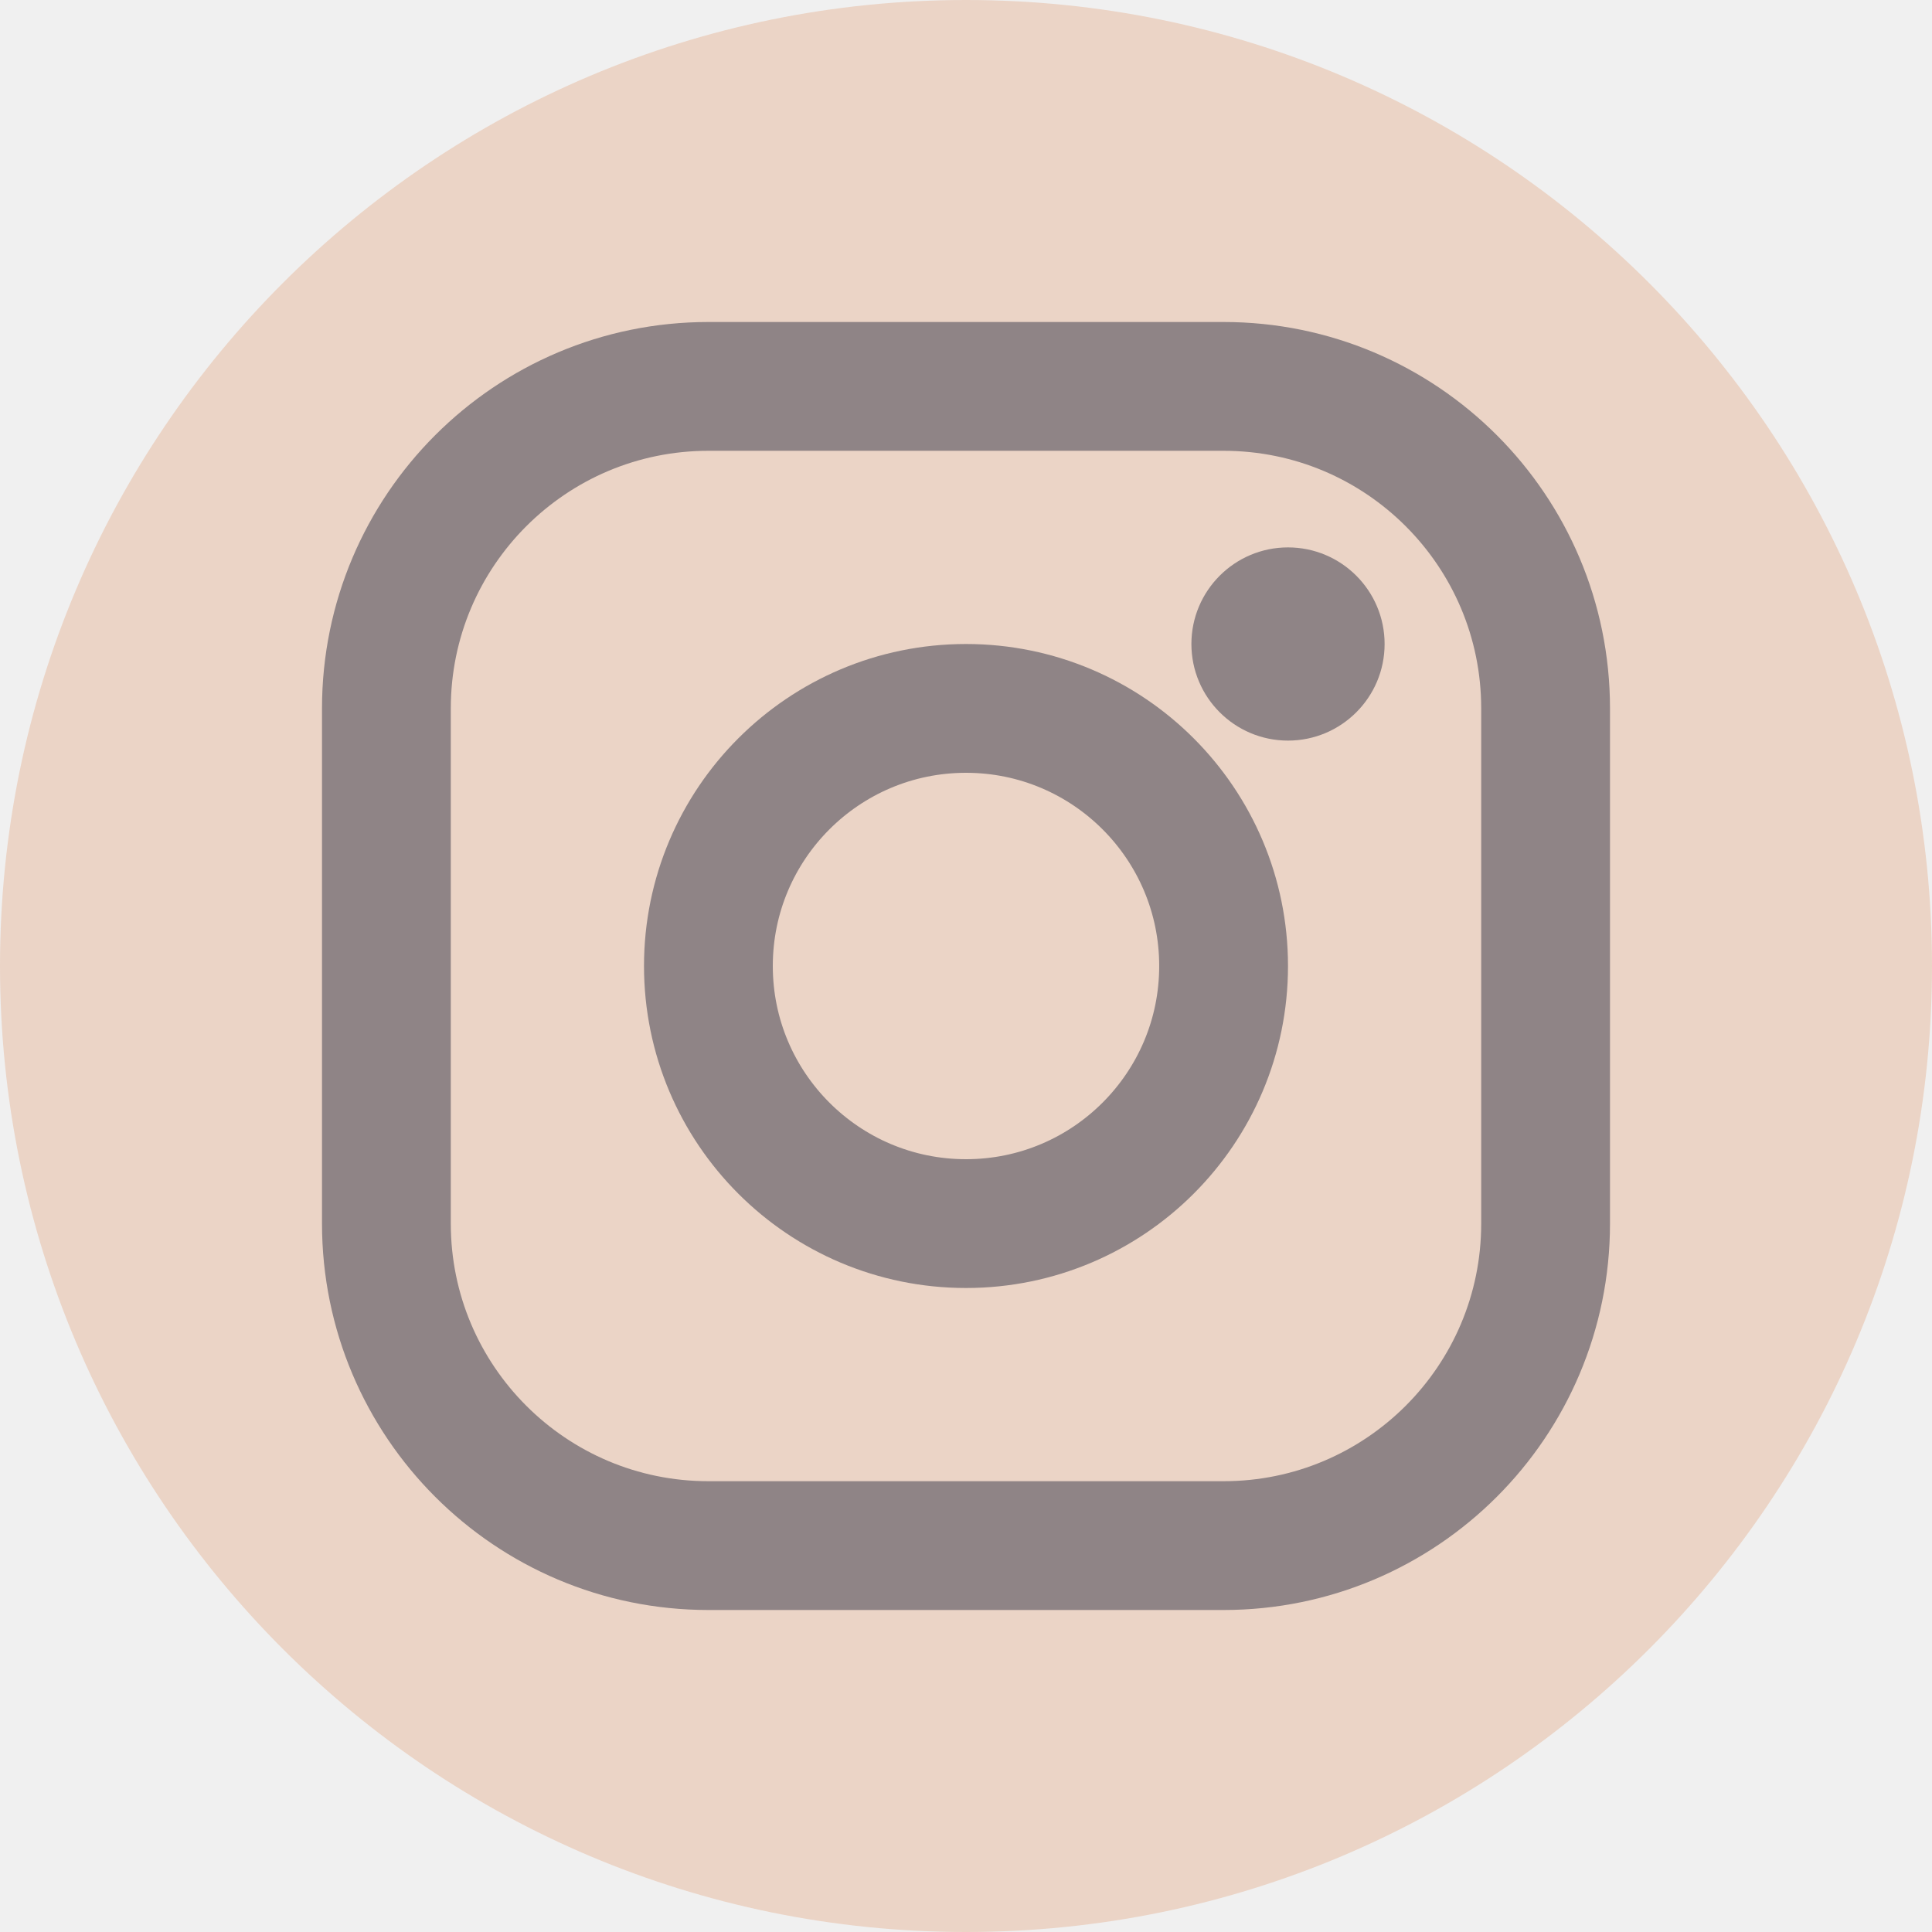
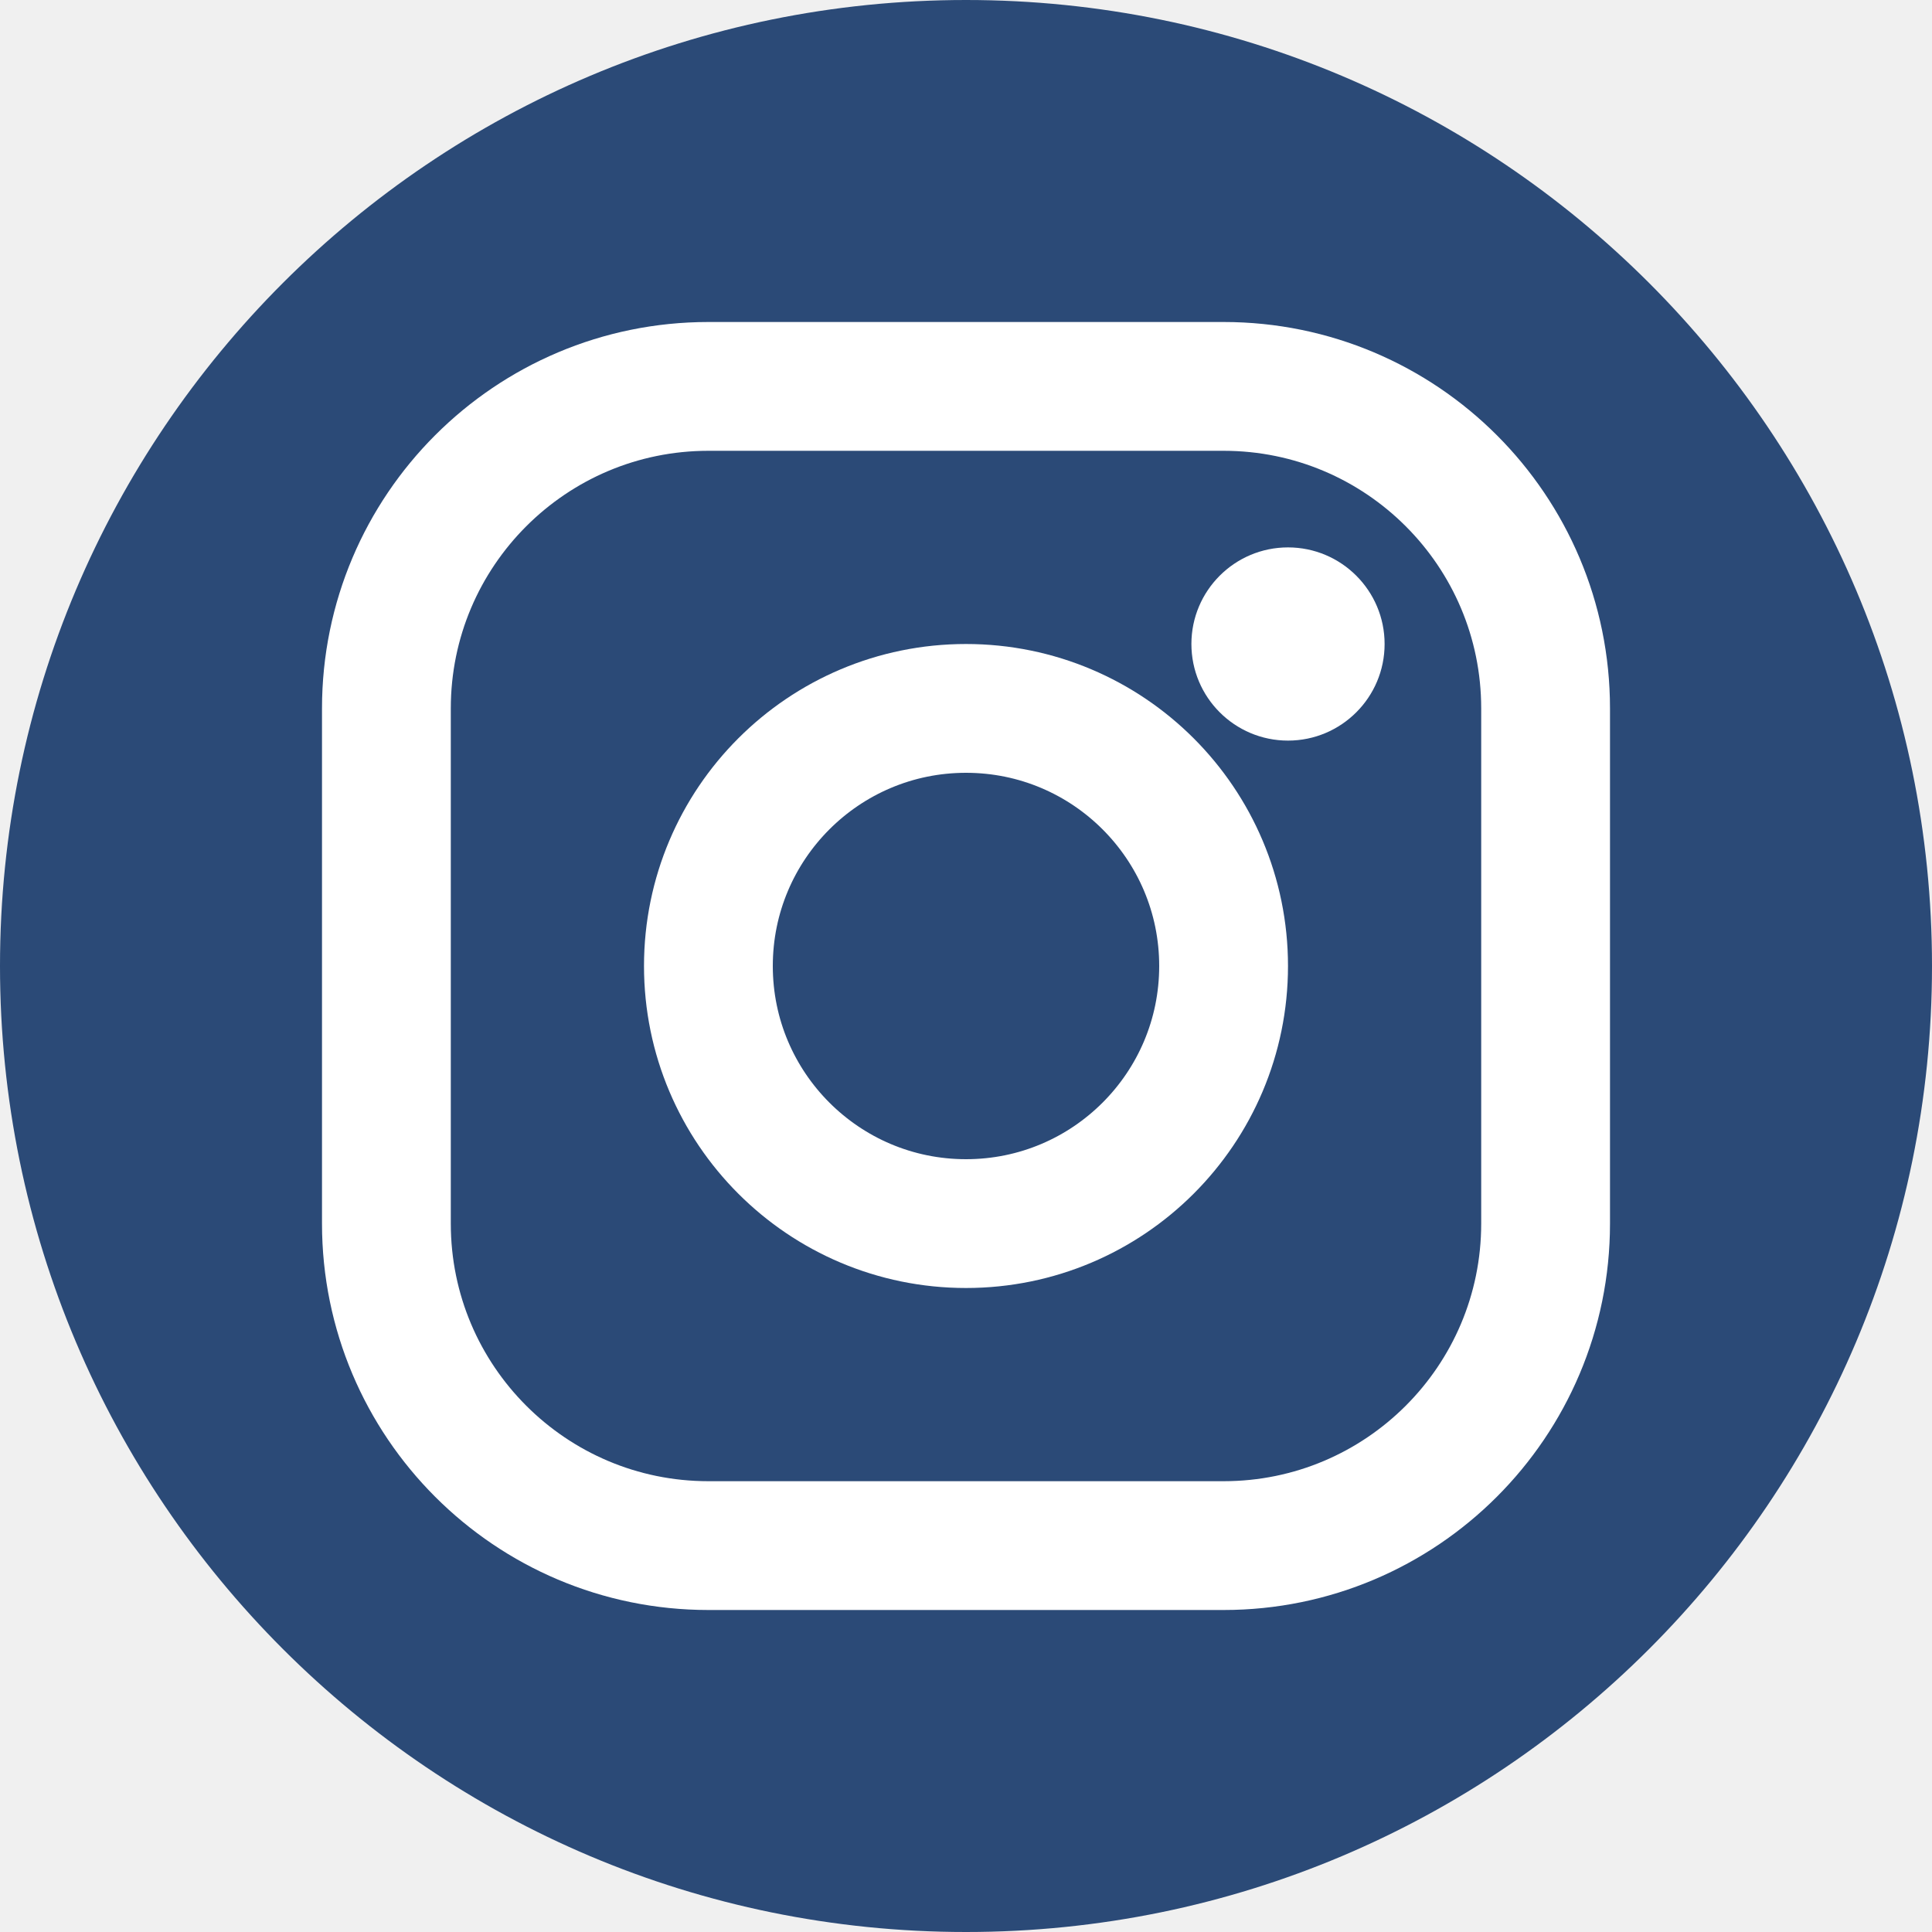
<svg xmlns="http://www.w3.org/2000/svg" width="30" height="30" viewBox="0 0 30 30" fill="none">
-   <circle cx="15" cy="15" r="15" fill="#EBD4C6" />
-   <path d="M15 6H11C8.239 6 6 8.239 6 11V19C6 21.761 8.239 24 11 24H19C21.761 24 24 21.761 24 19V11C24 8.239 21.761 6 19 6H15Z" stroke="#8F8486" stroke-width="2" stroke-linecap="round" stroke-linejoin="round" />
-   <path d="M15 11C17.209 11 19 12.791 19 15C19 17.209 17.209 19 15 19C12.791 19 11 17.209 11 15C11 12.791 12.791 11 15 11Z" stroke="#8F8486" stroke-width="2" stroke-linecap="round" stroke-linejoin="round" />
-   <path d="M20 11.5C20.828 11.5 21.5 10.828 21.5 10C21.5 9.172 20.828 8.5 20 8.5C19.172 8.5 18.5 9.172 18.5 10C18.5 10.828 19.172 11.5 20 11.5Z" fill="#8F8486" />
+   <circle cx="15" cy="15" r="15" fill="#2b4a77" />
+   <path d="M15 6H11C8.239 6 6 8.239 6 11V19C6 21.761 8.239 24 11 24H19C21.761 24 24 21.761 24 19V11C24 8.239 21.761 6 19 6H15Z" stroke="#ffffff" stroke-width="2" stroke-linecap="round" stroke-linejoin="round" />
+   <path d="M15 11C17.209 11 19 12.791 19 15C19 17.209 17.209 19 15 19C12.791 19 11 17.209 11 15C11 12.791 12.791 11 15 11Z" stroke="#ffffff" stroke-width="2" stroke-linecap="round" stroke-linejoin="round" />
+   <path d="M20 11.5C20.828 11.5 21.5 10.828 21.5 10C21.5 9.172 20.828 8.5 20 8.5C19.172 8.5 18.5 9.172 18.5 10C18.5 10.828 19.172 11.5 20 11.5Z" fill="#ffffff" />
</svg>
